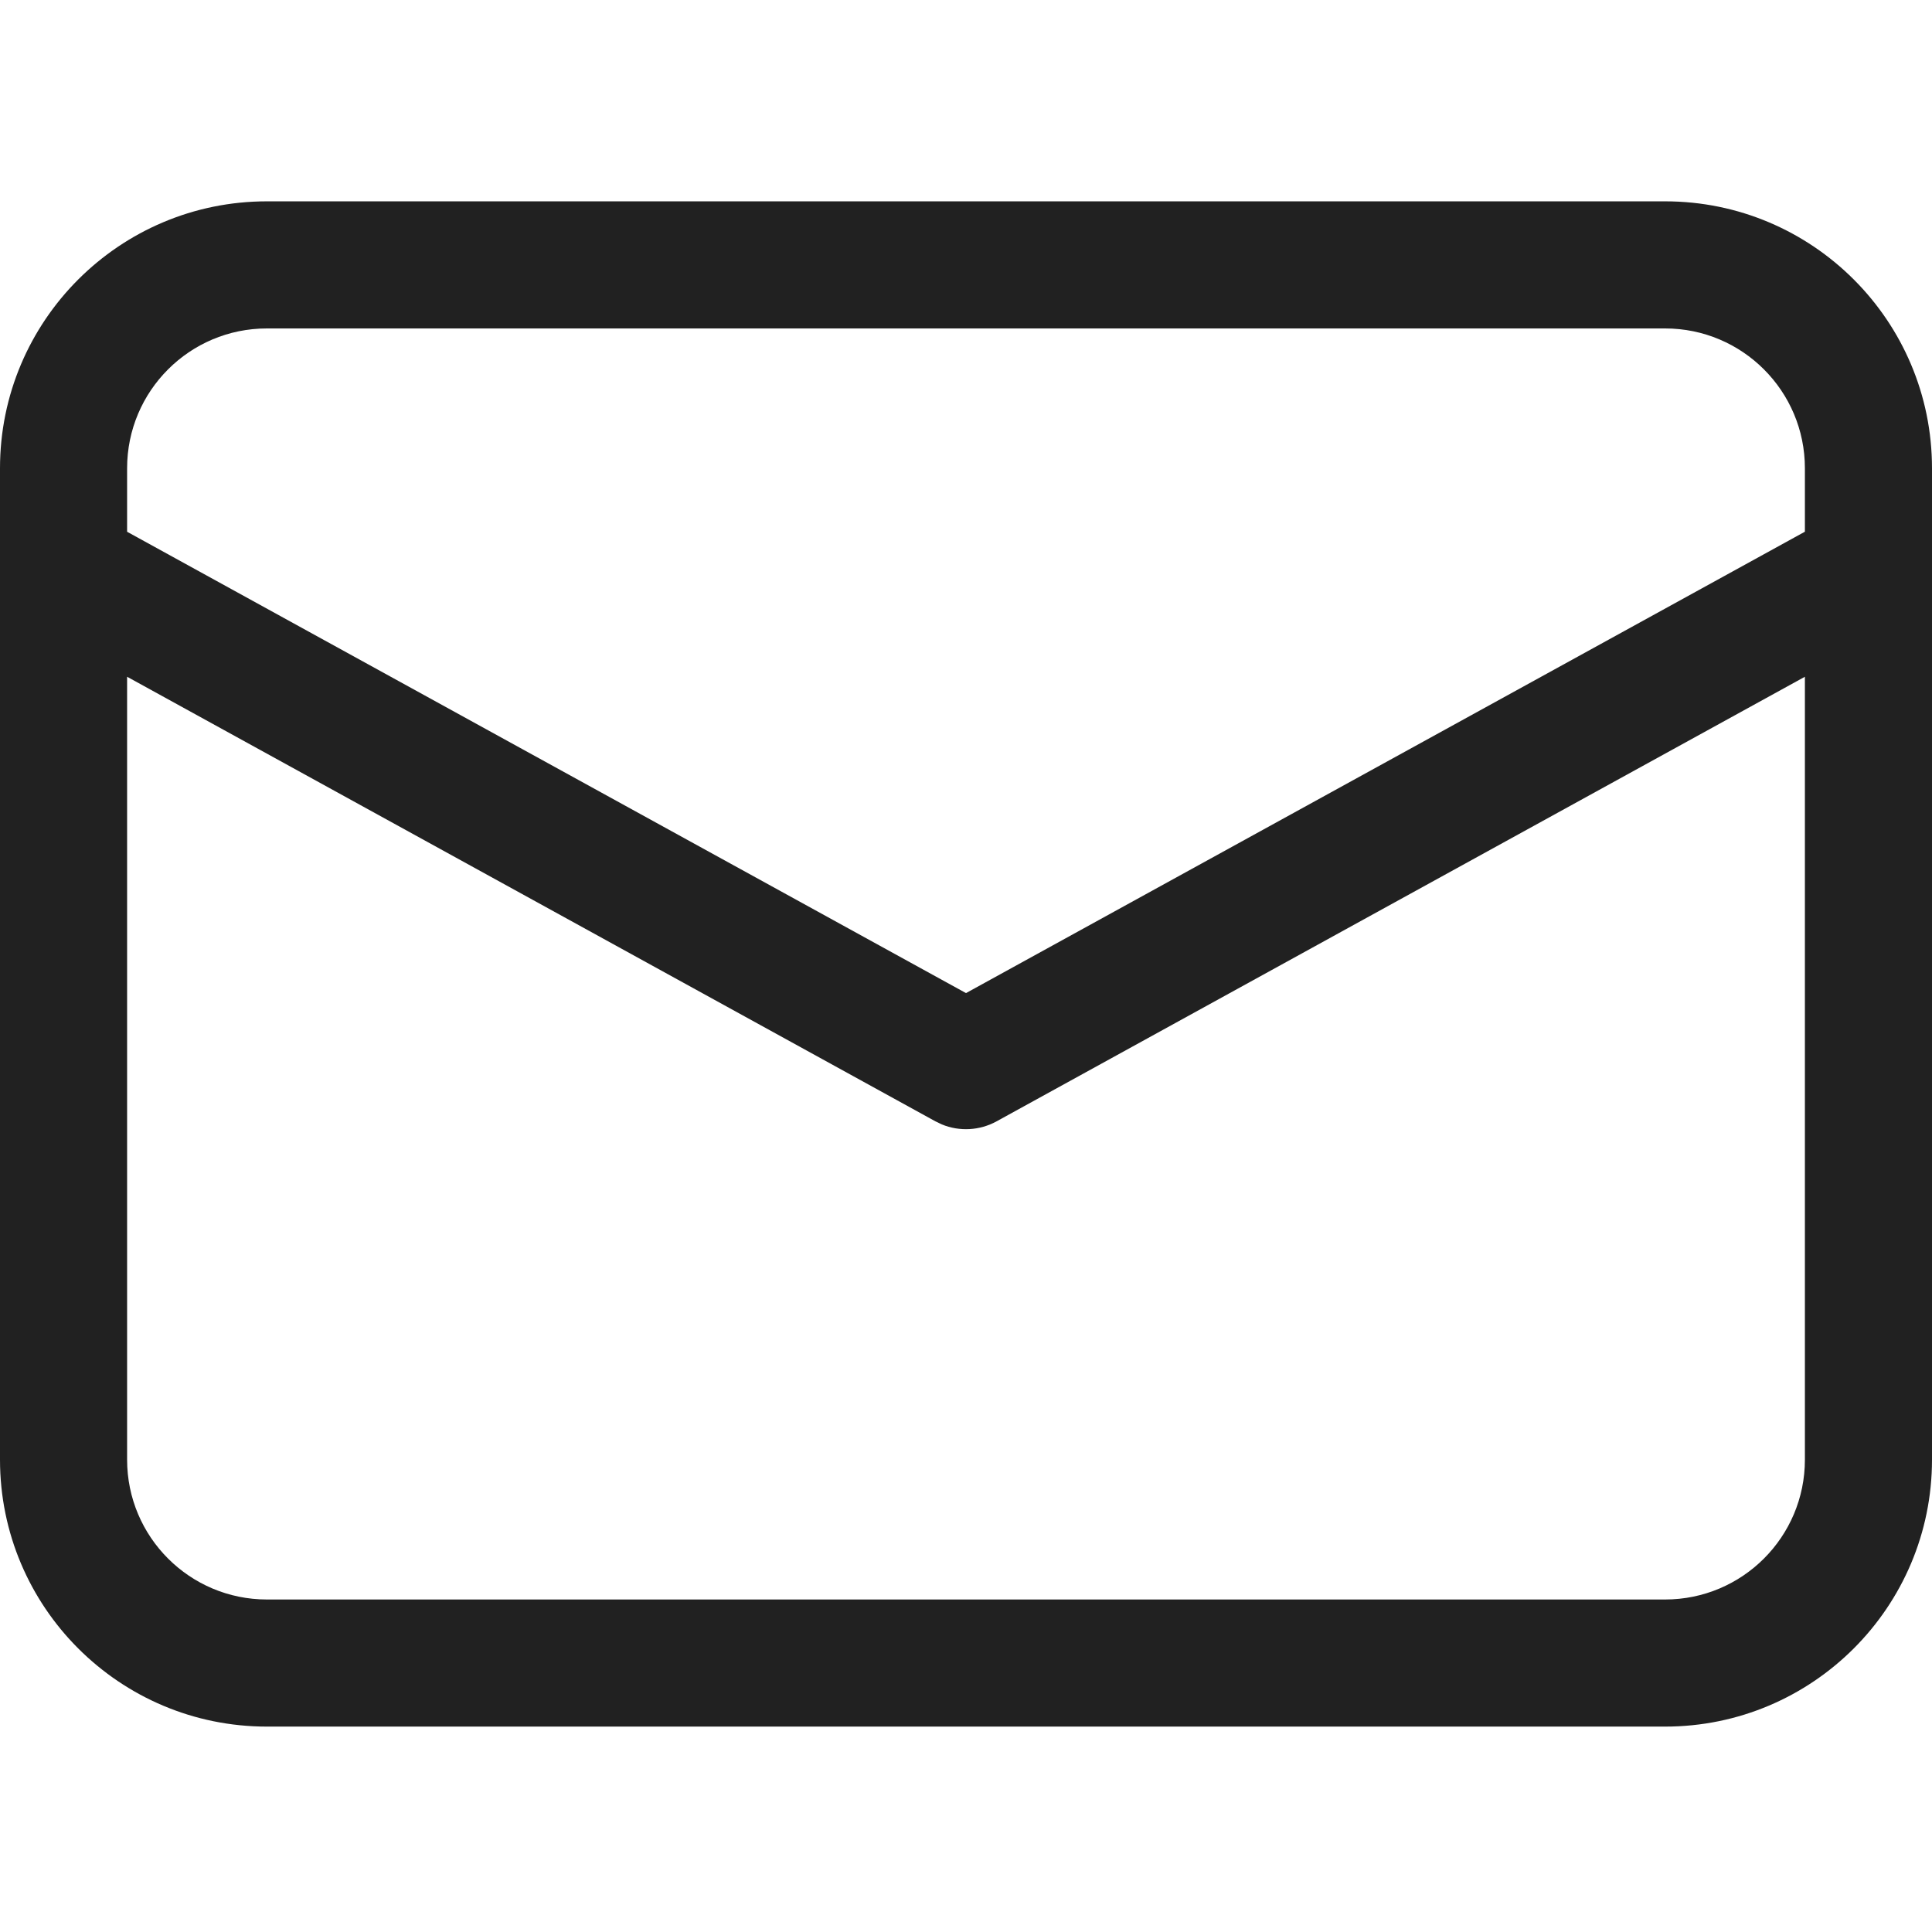
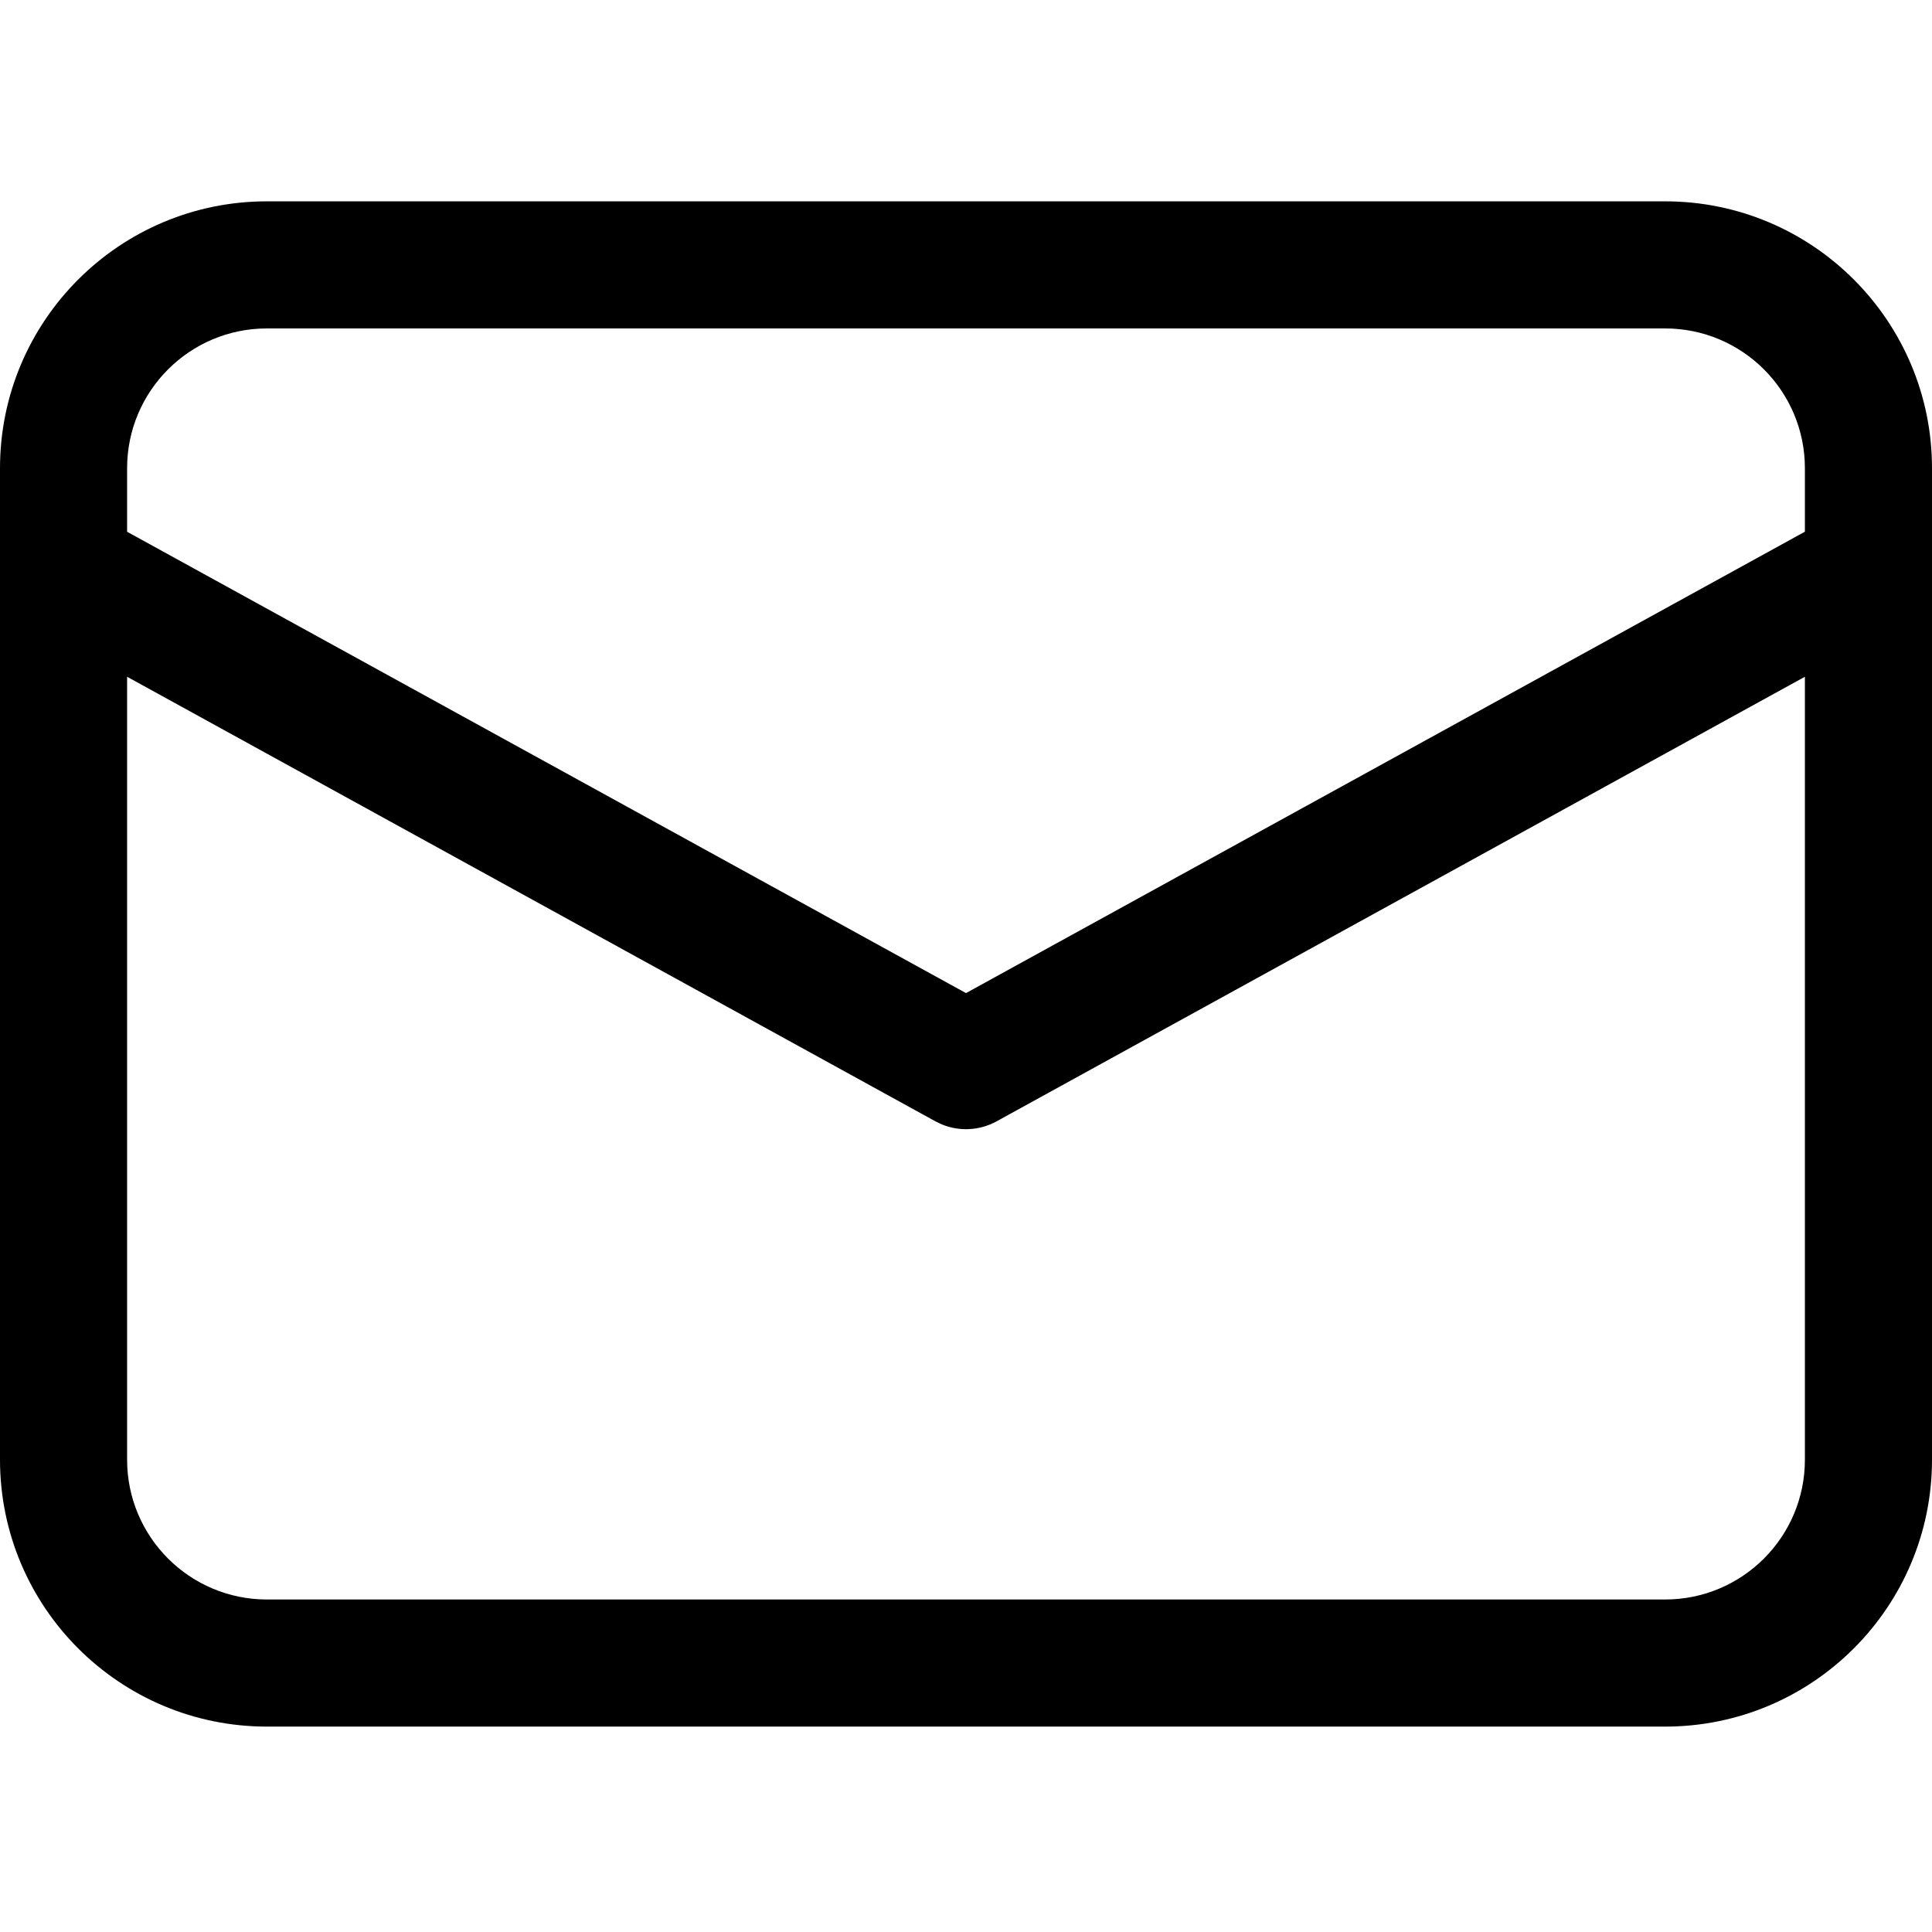
<svg xmlns="http://www.w3.org/2000/svg" width="633.333" height="633.333" viewBox="0 0 38 38" version="1.1" id="svg52669">
  <defs id="defs52673" />
  <g id="🔍-Product-Icons" stroke="none" stroke-width="1" fill="none" fill-rule="evenodd" transform="translate(-5,-5.04)">
-     <g id="ic_fluent_mail_48_regular" fill="#212121" fill-rule="nonzero">
+     <g id="ic_fluent_mail_48_regular" fill="#000" fill-rule="nonzero">
      <path d="M 37.75,9 C 40.649,9 43,11.351 43,14.25 v 19.5 C 43,36.649 40.649,39 37.75,39 H 10.25 C 7.351,39 5,36.649 5,33.75 V 14.25 C 5,11.351 7.351,9 10.25,9 Z m 2.75,9.351 -15.898,8.744 c -0.333,0.183 -0.73,0.204 -1.077,0.061 L 23.398,27.095 7.5,18.351 V 33.75 c 0,1.519 1.231,2.75 2.75,2.75 h 27.5 c 1.519,0 2.75,-1.231 2.75,-2.75 z M 37.75,11.5 h -27.5 c -1.519,0 -2.75,1.231 -2.75,2.75 v 1.249 L 24,24.573 40.5,15.498 V 14.25 c 0,-1.519 -1.231,-2.75 -2.75,-2.75 z" id="🎨-Color" />
    </g>
  </g>
</svg>
